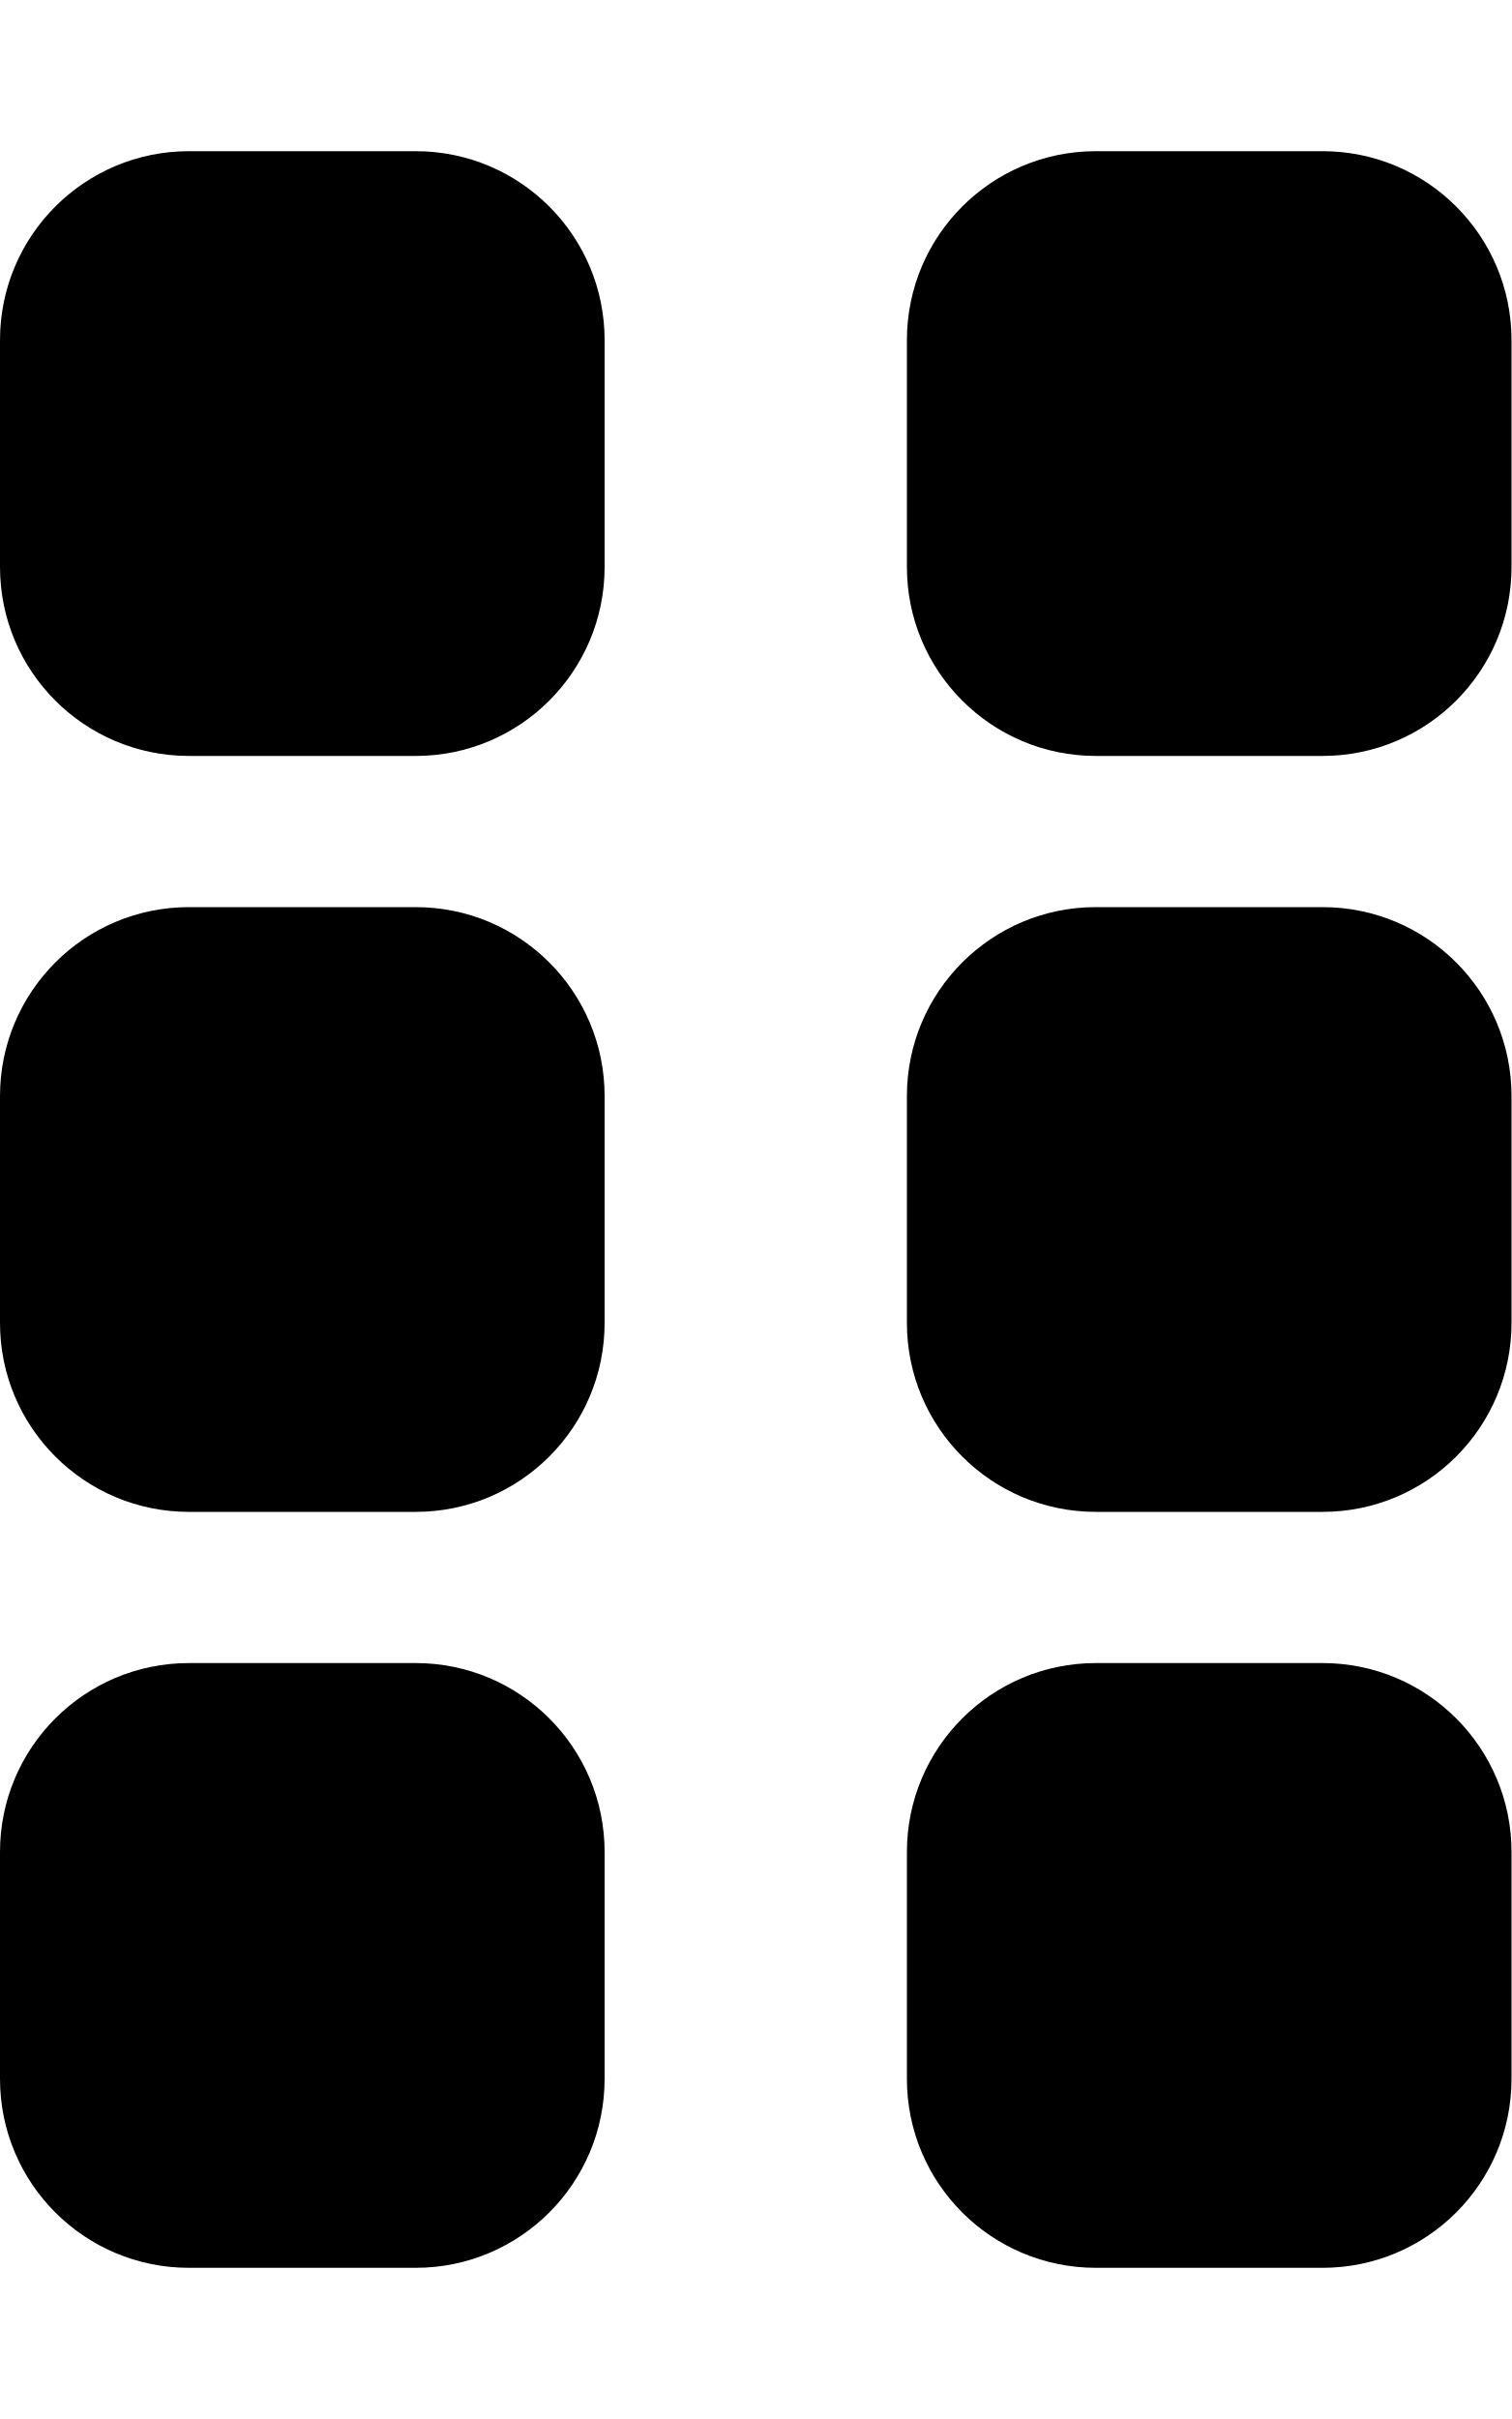
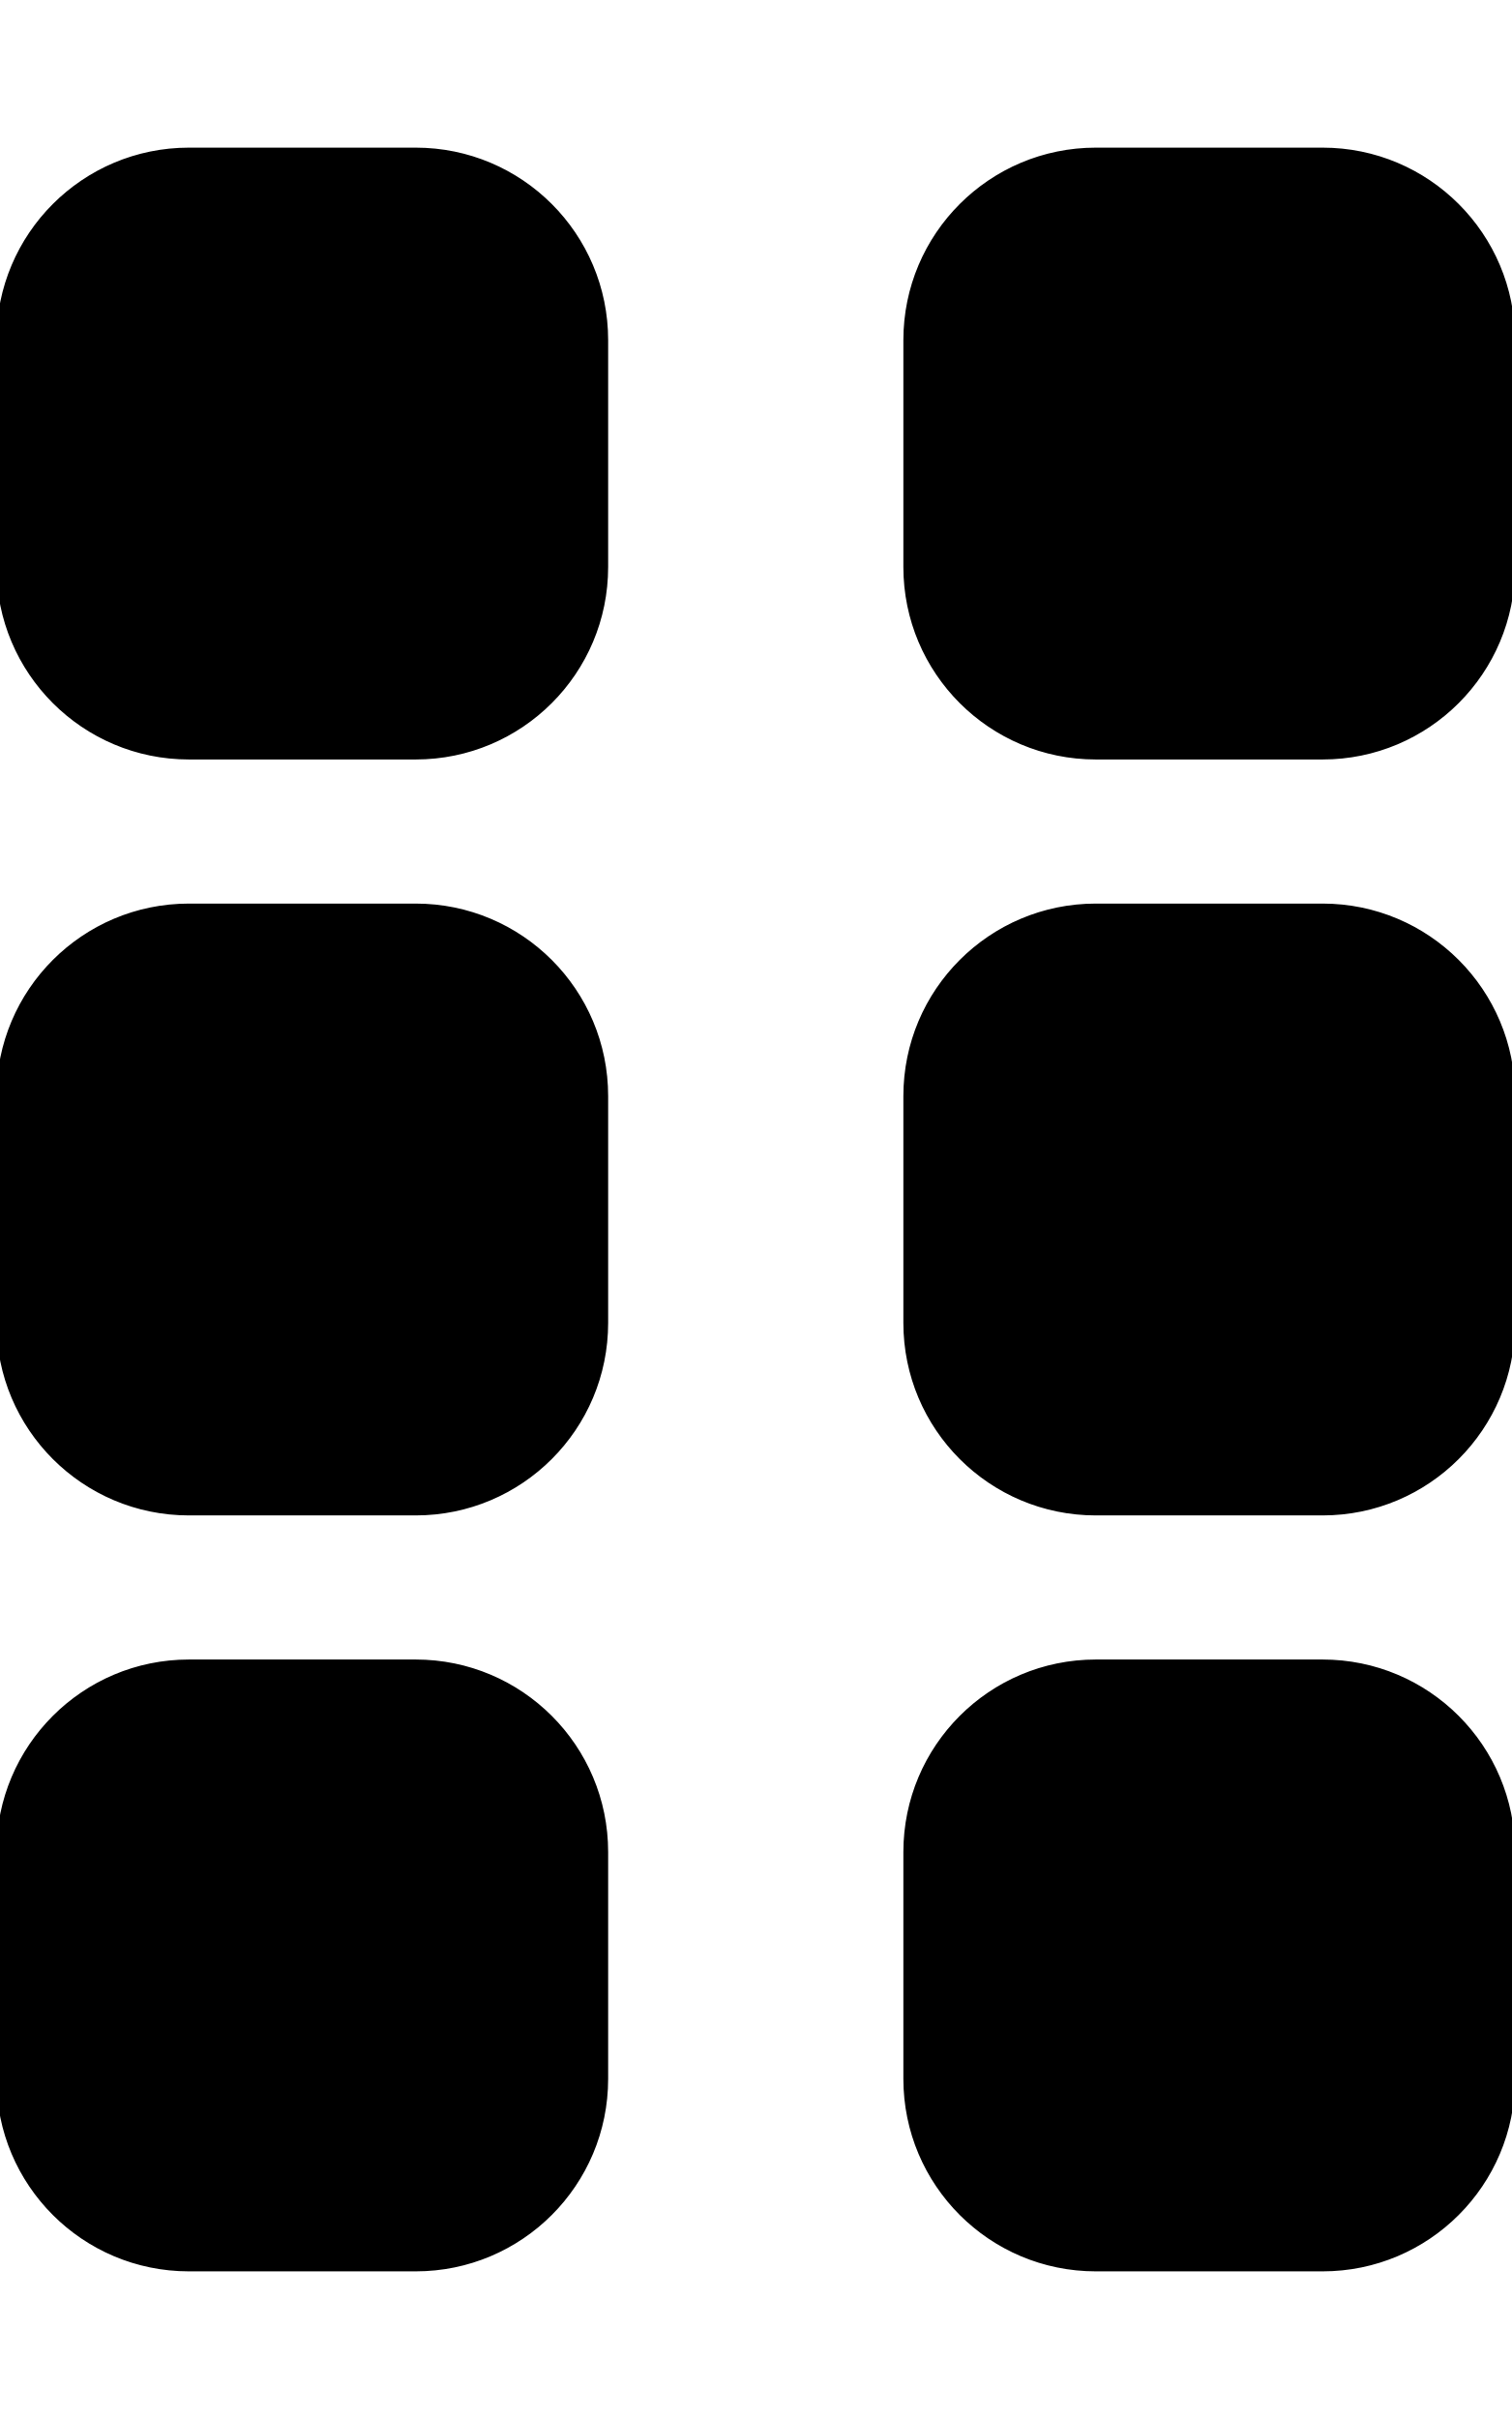
- <svg xmlns="http://www.w3.org/2000/svg" viewBox="0 0 320 512">
+ <svg xmlns="http://www.w3.org/2000/svg" viewBox="0 0 320 512" fill="currentColor" stroke-width="1.5" stroke="currentColor">
  <path d="M40 352l48 0c22.1 0 40 17.9 40 40l0 48c0 22.1-17.9 40-40 40l-48 0c-22.1 0-40-17.9-40-40l0-48c0-22.1 17.9-40 40-40zm192 0l48 0c22.1 0 40 17.9 40 40l0 48c0 22.1-17.9 40-40 40l-48 0c-22.1 0-40-17.9-40-40l0-48c0-22.1 17.9-40 40-40zM40 320c-22.1 0-40-17.9-40-40l0-48c0-22.1 17.9-40 40-40l48 0c22.1 0 40 17.9 40 40l0 48c0 22.1-17.9 40-40 40l-48 0zM232 192l48 0c22.1 0 40 17.9 40 40l0 48c0 22.1-17.9 40-40 40l-48 0c-22.1 0-40-17.9-40-40l0-48c0-22.1 17.9-40 40-40zM40 160c-22.1 0-40-17.9-40-40L0 72C0 49.9 17.9 32 40 32l48 0c22.1 0 40 17.9 40 40l0 48c0 22.1-17.9 40-40 40l-48 0zM232 32l48 0c22.1 0 40 17.9 40 40l0 48c0 22.1-17.9 40-40 40l-48 0c-22.1 0-40-17.9-40-40l0-48c0-22.1 17.9-40 40-40z" />
</svg>
